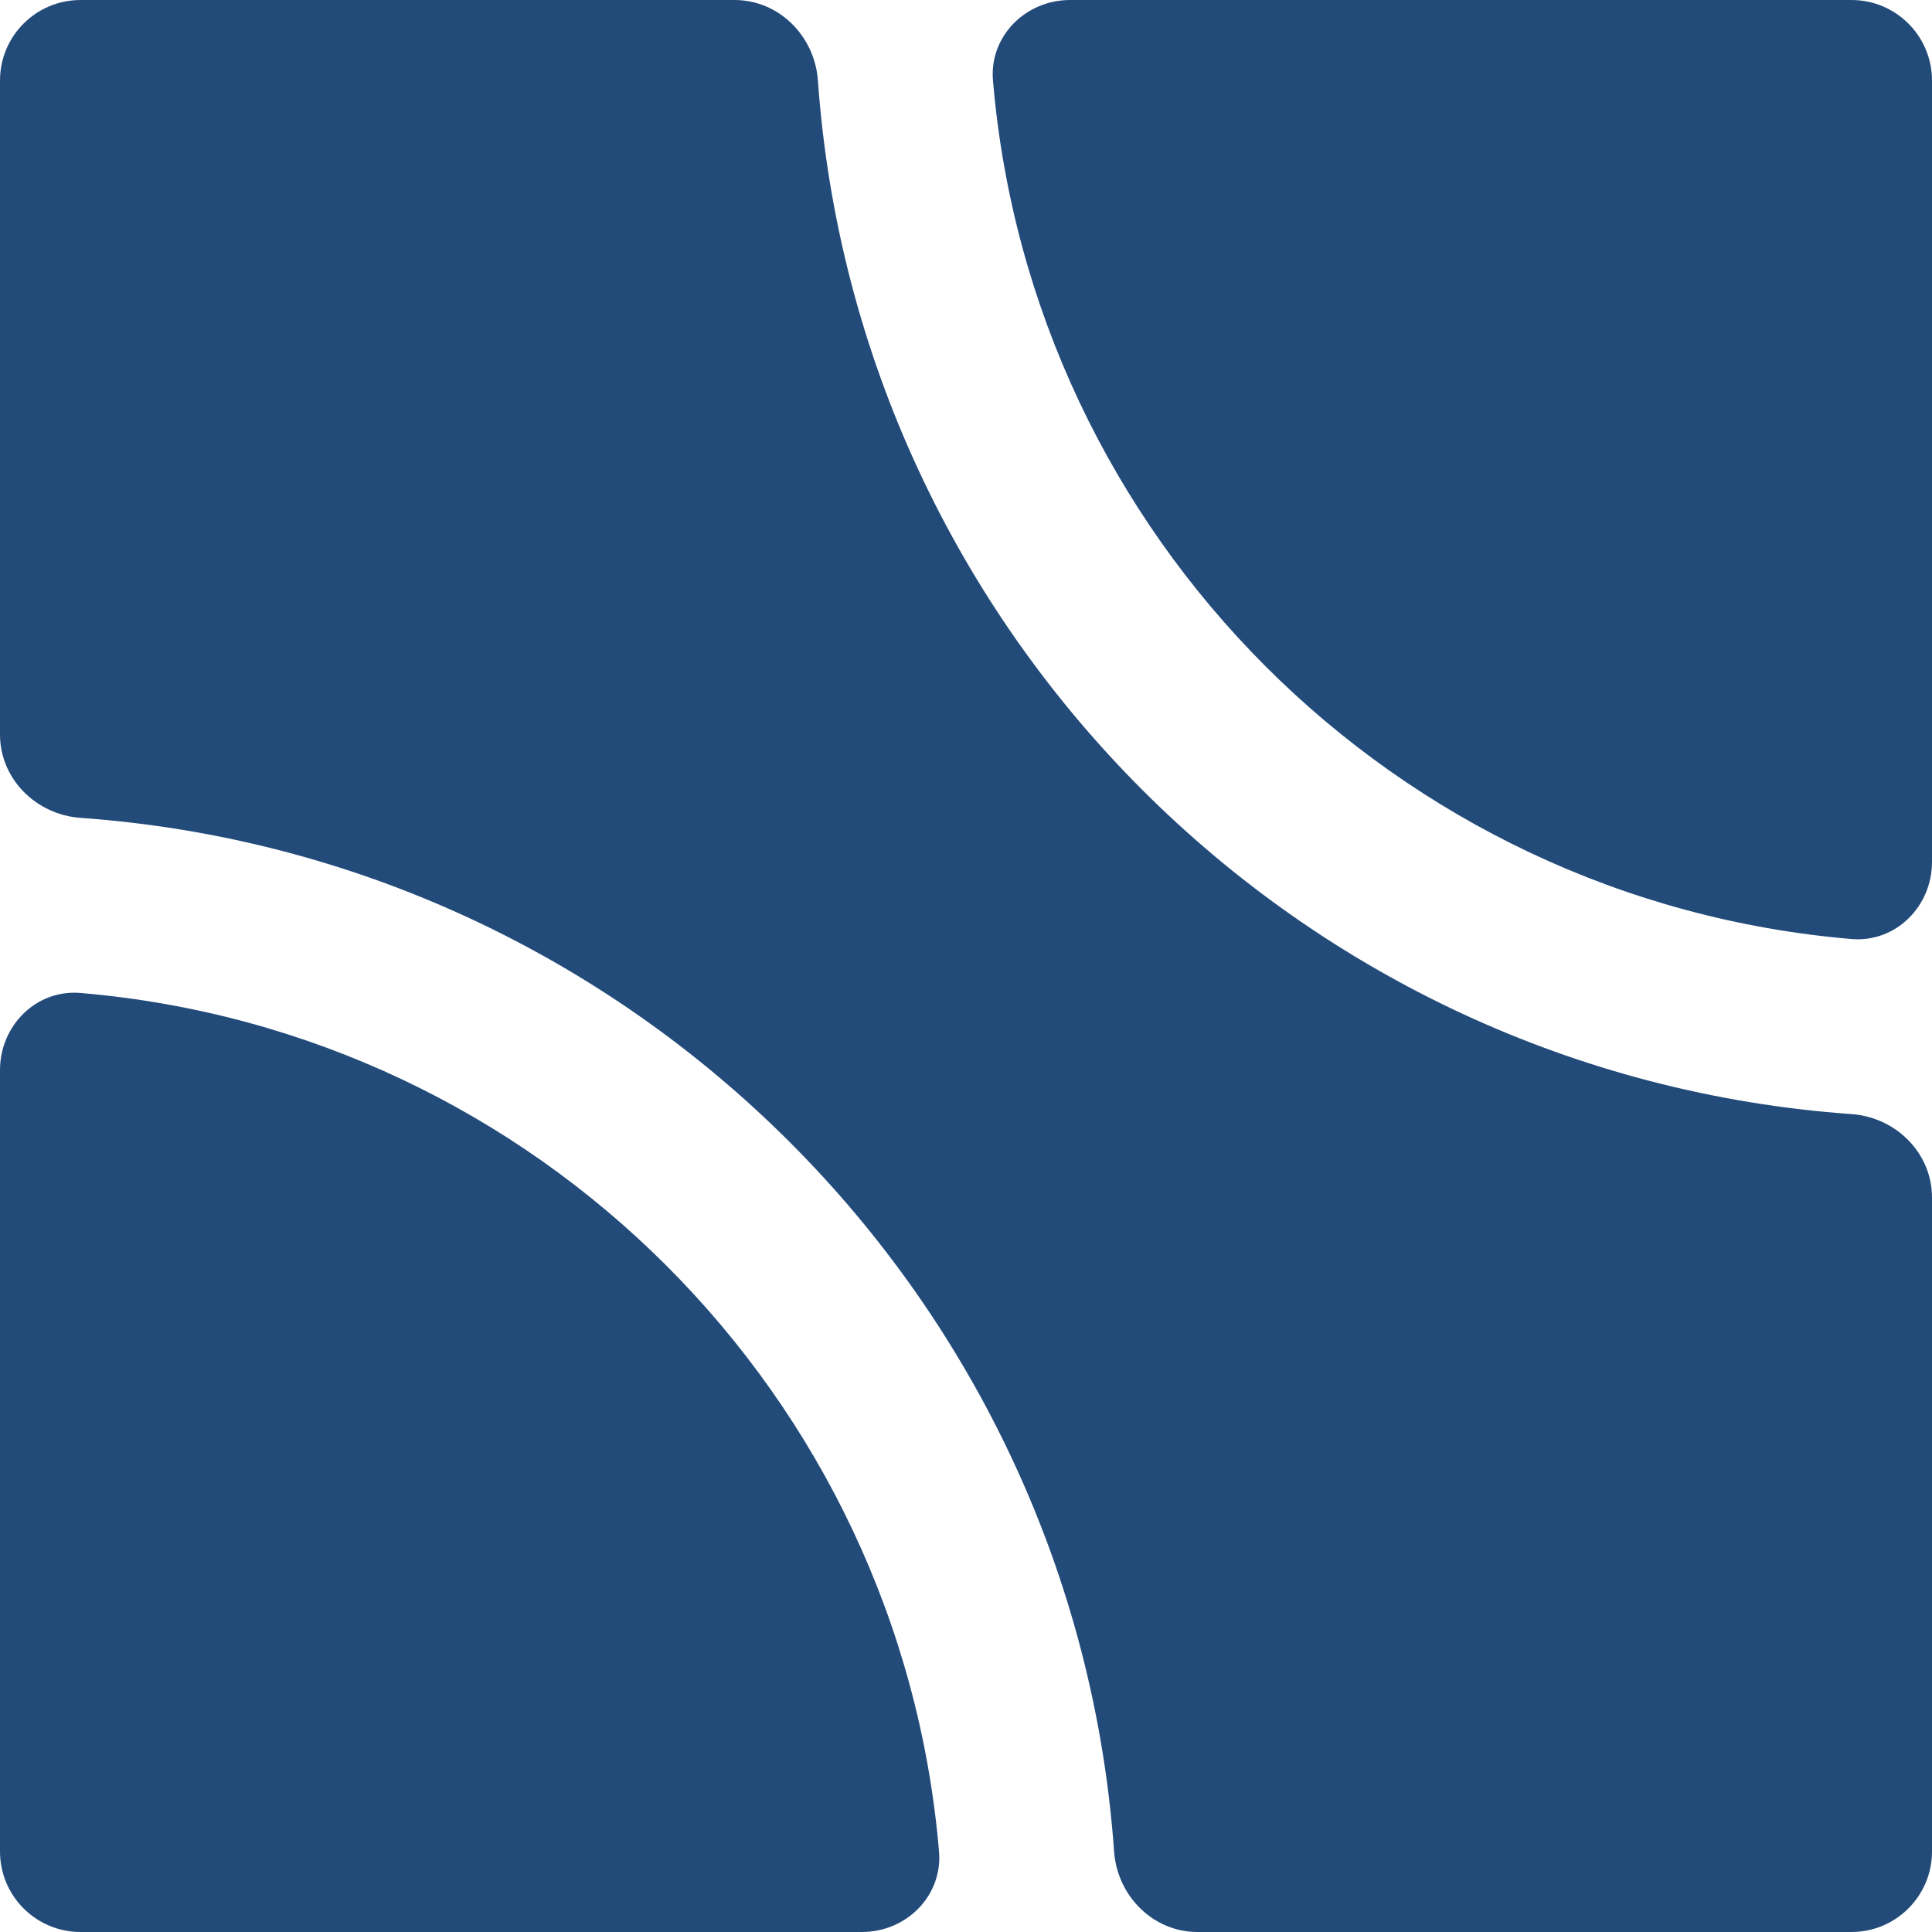
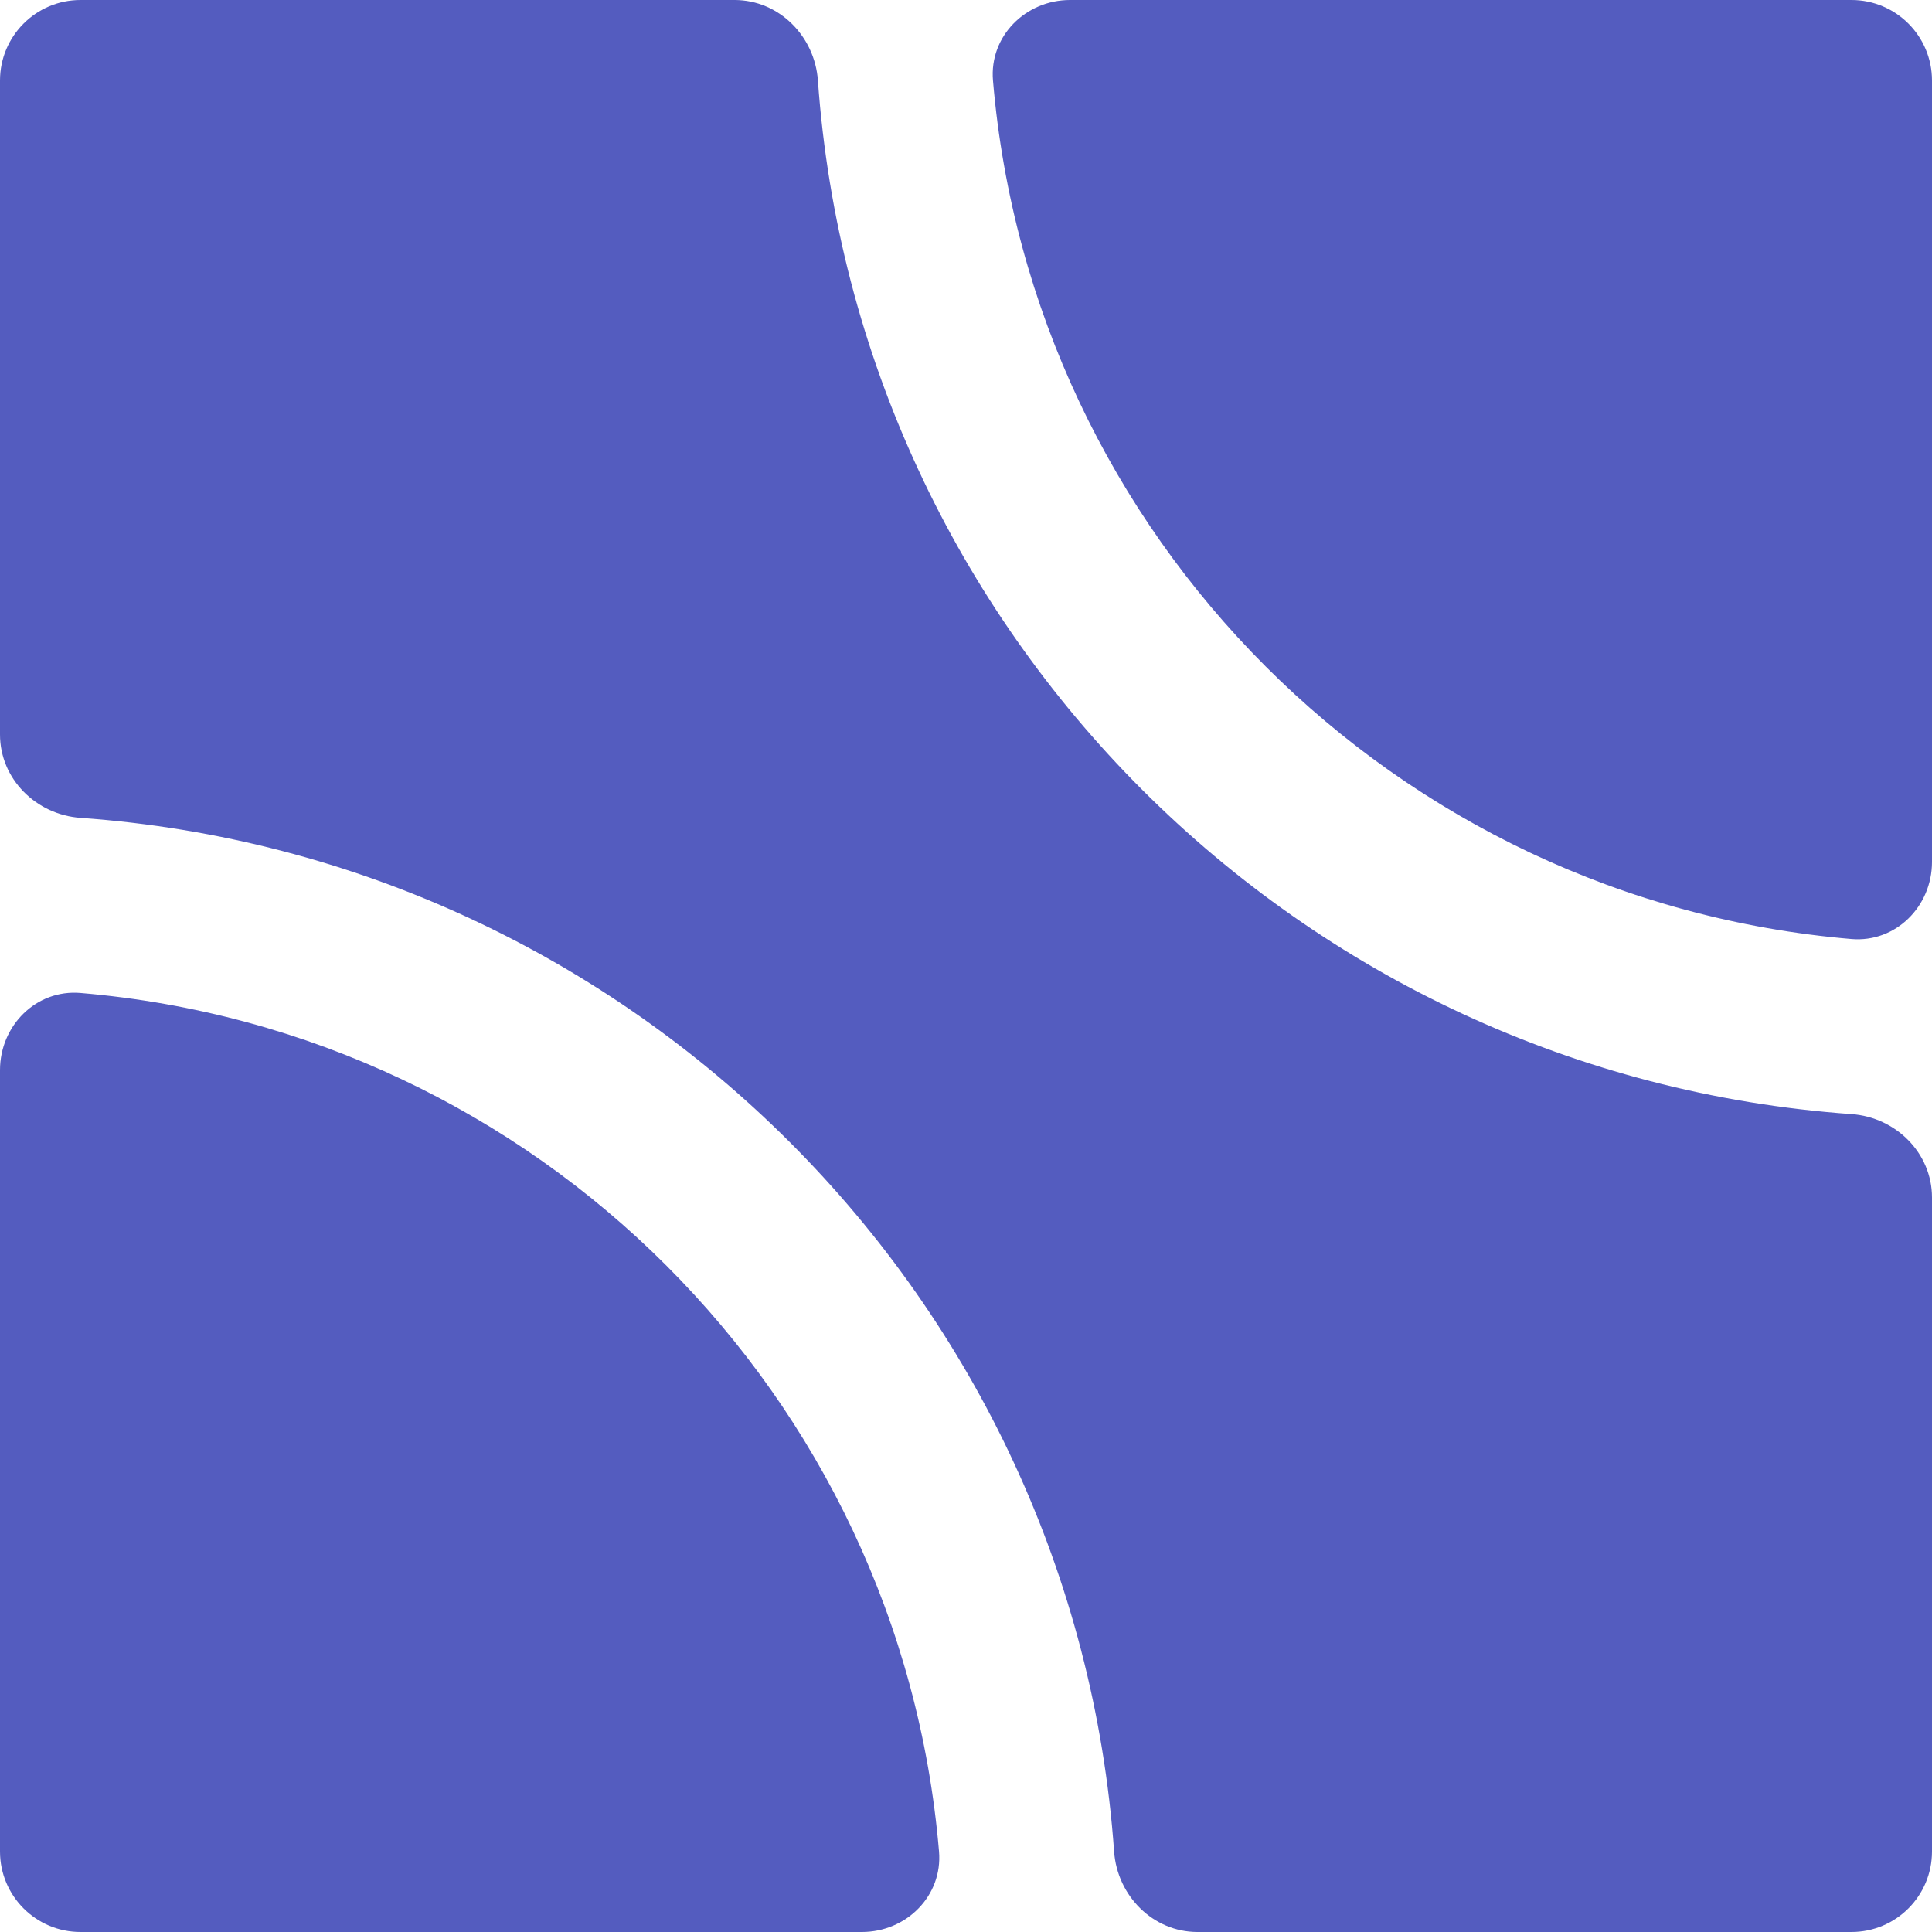
<svg xmlns="http://www.w3.org/2000/svg" width="52" height="52" fill="none">
-   <path fill="#234B7A" fill-rule="evenodd" d="M52 32.23c0-1.197-.973-2.16-2.167-2.244-14.876-1.06-26.759-12.943-27.819-27.82C21.93.974 20.968 0 19.771 0H2.167C.97 0 0 .97 0 2.167V19.77c0 1.197.973 2.158 2.167 2.243 14.876 1.06 26.759 12.943 27.819 27.82C30.07 51.026 31.033 52 32.229 52h17.604C51.03 52 52 51.03 52 49.833V32.23ZM28.801 0c-1.196 0-2.176.973-2.075 2.166 1.038 12.28 10.827 22.07 23.108 23.108 1.193.1 2.166-.879 2.166-2.075V2.167C52 .97 51.03 0 49.833 0H28.801ZM0 28.801c0-1.196.973-2.176 2.166-2.075 12.28 1.038 22.07 10.827 23.108 23.108.1 1.193-.879 2.166-2.075 2.166H2.167A2.167 2.167 0 0 1 0 49.833V28.801Z" clip-rule="evenodd" />
+   <path fill="#545CBF" fill-rule="evenodd" d="M52 32.23c0-1.197-.973-2.16-2.167-2.244-14.876-1.06-26.759-12.943-27.819-27.82C21.93.974 20.968 0 19.771 0H2.167C.97 0 0 .97 0 2.167V19.77c0 1.197.973 2.158 2.167 2.243 14.876 1.06 26.759 12.943 27.819 27.82C30.07 51.026 31.033 52 32.229 52h17.604C51.03 52 52 51.03 52 49.833V32.23ZM28.801 0c-1.196 0-2.176.973-2.075 2.166 1.038 12.28 10.827 22.07 23.108 23.108 1.193.1 2.166-.879 2.166-2.075V2.167C52 .97 51.03 0 49.833 0H28.801ZM0 28.801c0-1.196.973-2.176 2.166-2.075 12.28 1.038 22.07 10.827 23.108 23.108.1 1.193-.879 2.166-2.075 2.166H2.167A2.167 2.167 0 0 1 0 49.833V28.801Z" clip-rule="evenodd" />
</svg>
